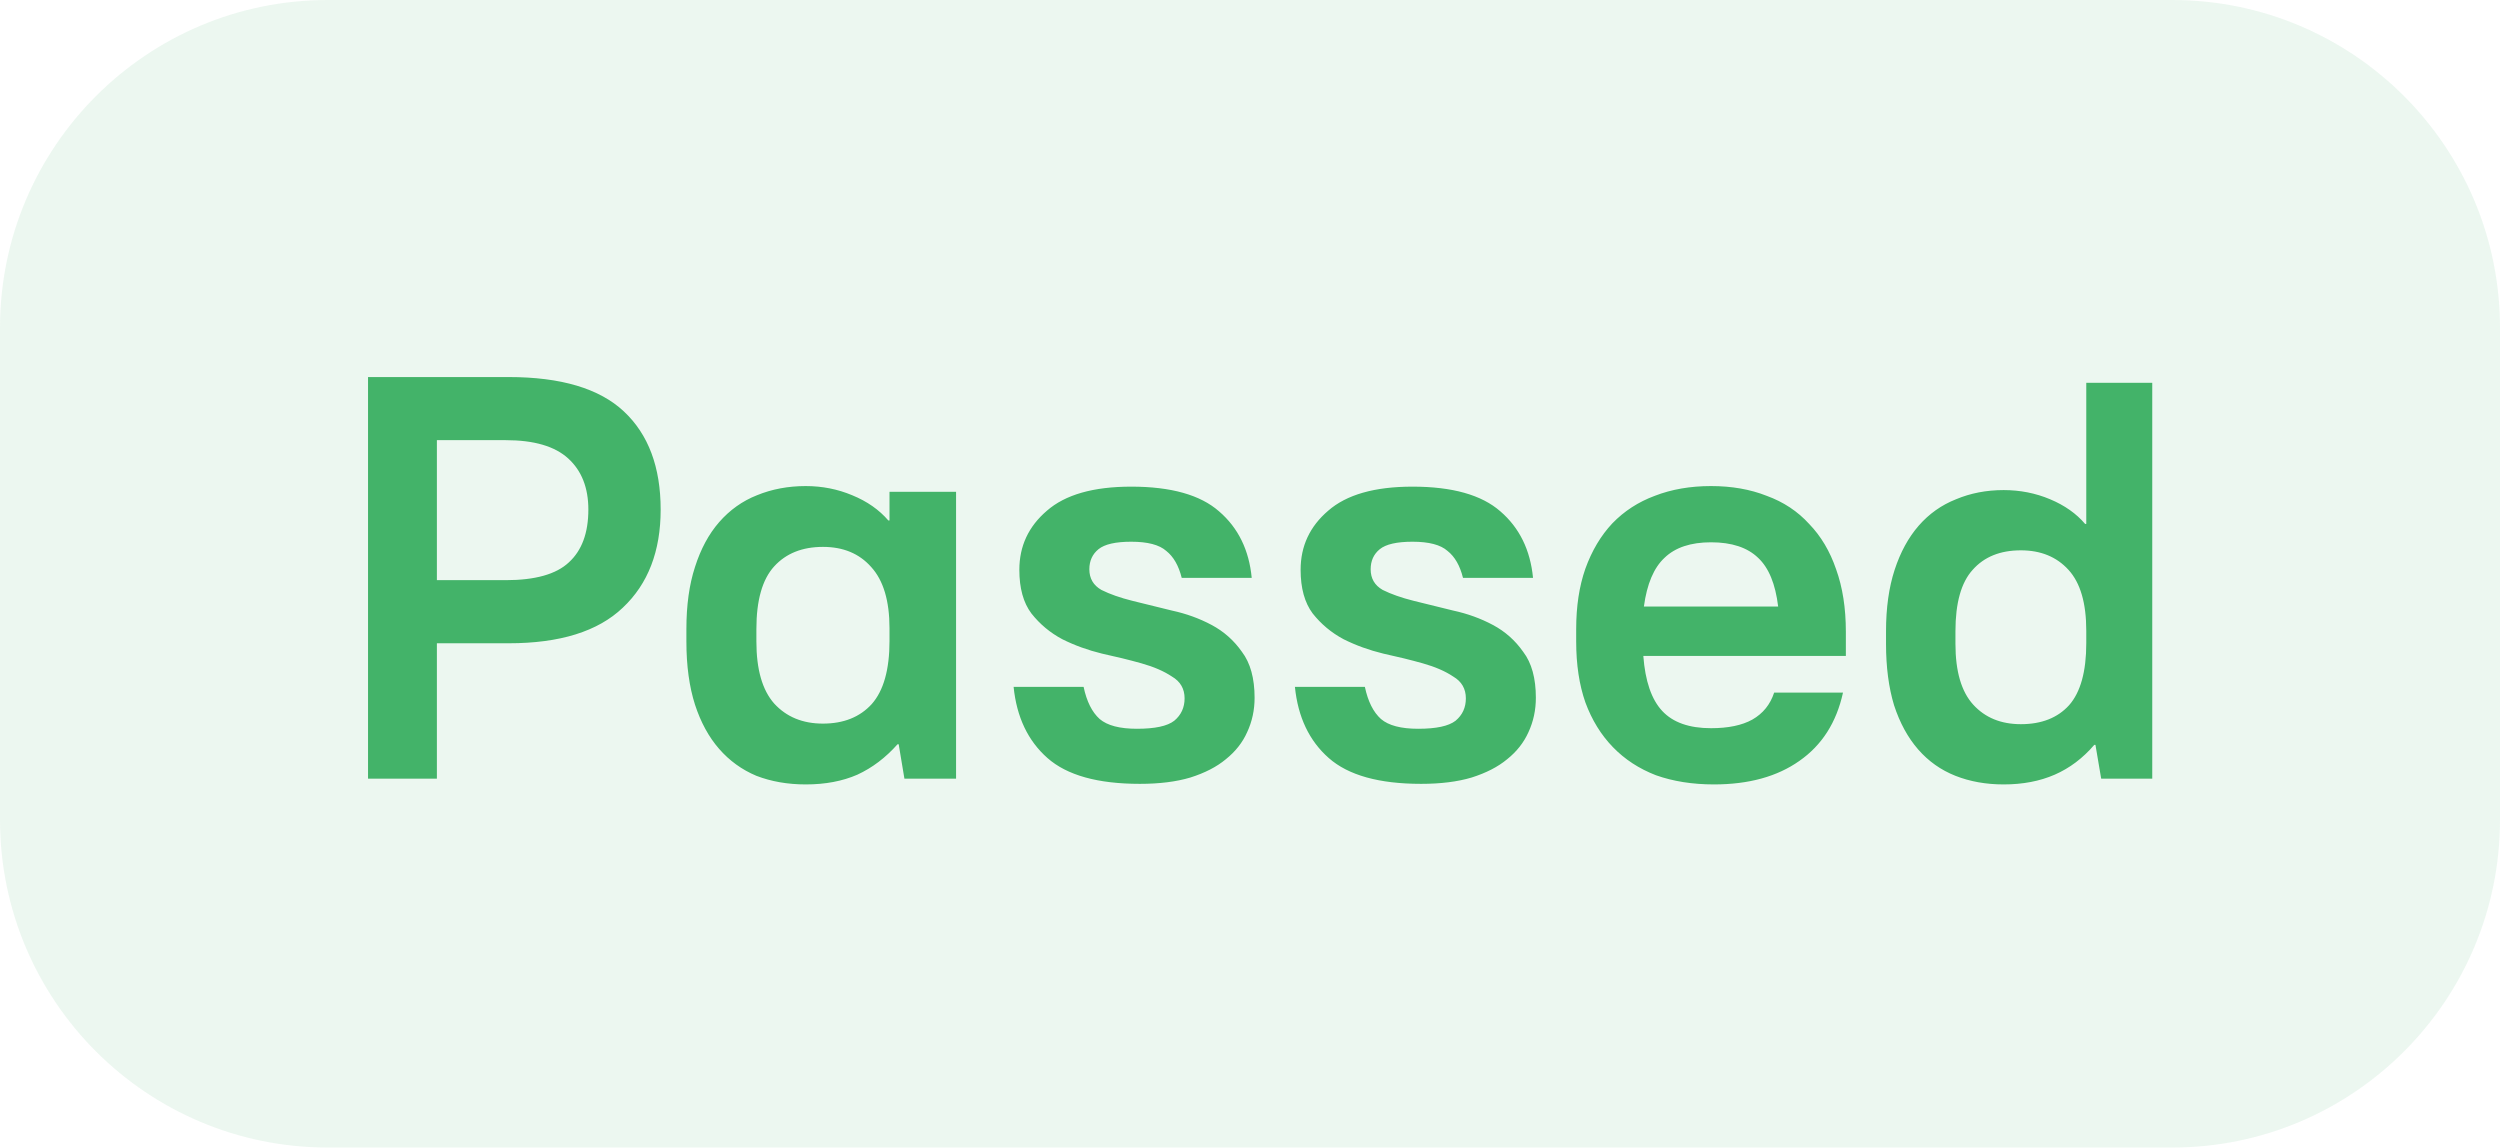
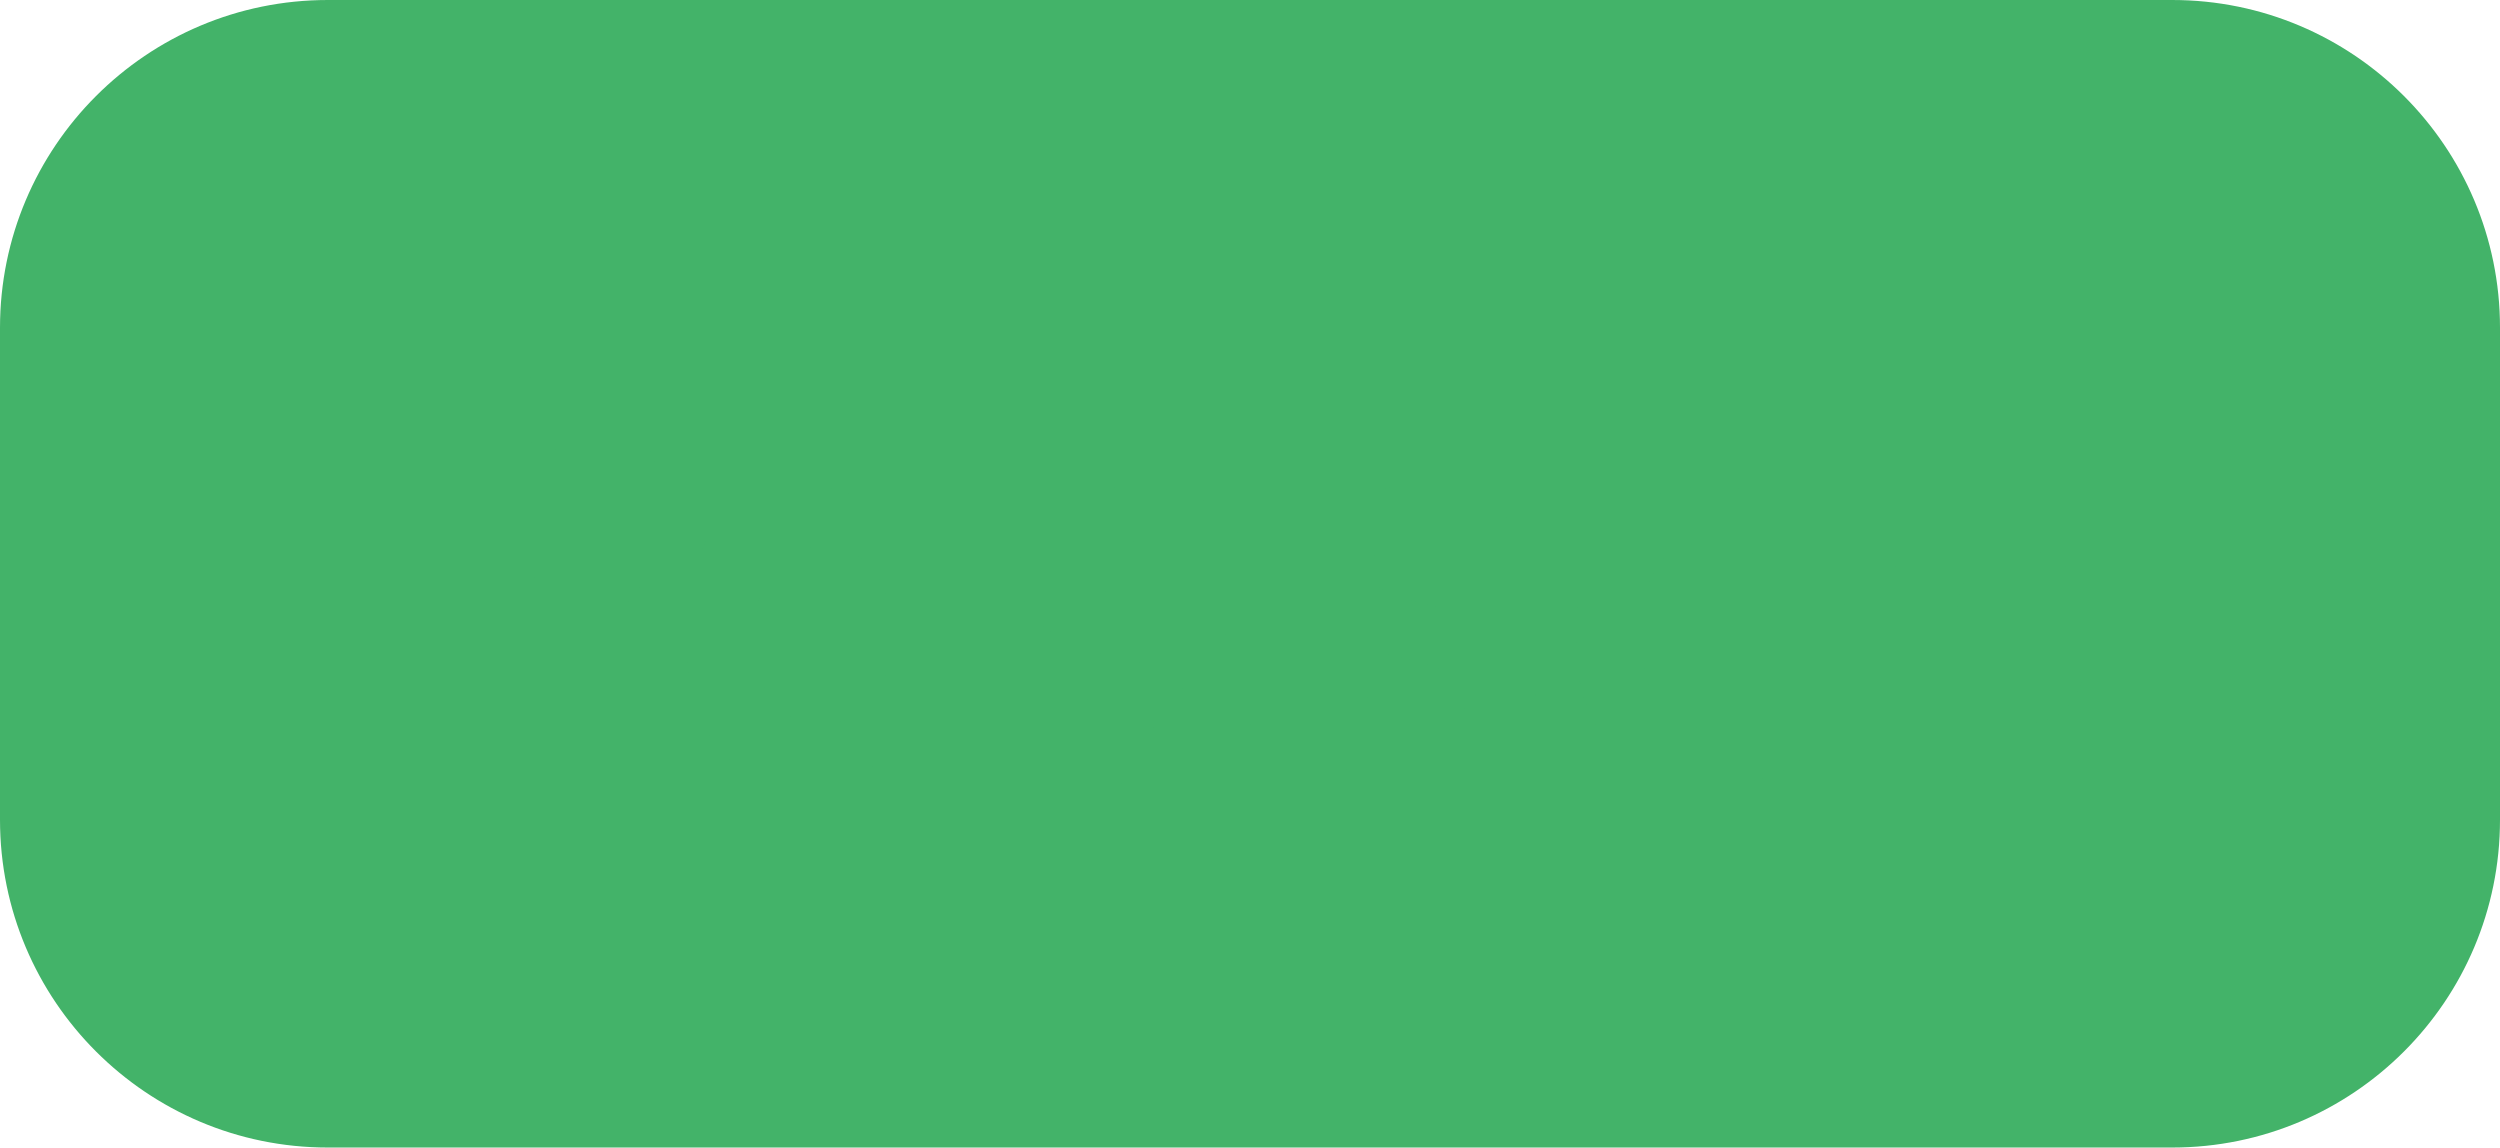
<svg xmlns="http://www.w3.org/2000/svg" width="61" height="28" viewBox="0 0 61 28" fill="none">
-   <rect width="61" height="28" rx="8" fill="#43B369" fill-opacity="0.1" />
+   <rect width="61" height="28" rx="8" fill="#43B369" fillOpacity="0.1" />
  <path d="M8.98 19H10.66V15.696H12.41C13.661 15.696 14.589 15.407 15.196 14.828C15.812 14.249 16.12 13.451 16.12 12.434C16.12 11.398 15.821 10.6 15.224 10.04C14.627 9.48 13.689 9.2 12.41 9.2H8.98V19ZM12.34 10.74C13.031 10.74 13.539 10.889 13.866 11.188C14.193 11.487 14.356 11.902 14.356 12.434C14.356 13.003 14.197 13.433 13.88 13.722C13.572 14.011 13.059 14.156 12.34 14.156H10.66V10.74H12.34ZM19.66 19.14C20.136 19.14 20.556 19.061 20.92 18.902C21.284 18.734 21.61 18.487 21.9 18.16H21.928L22.068 19H23.328V12H21.704V12.7H21.676C21.452 12.439 21.158 12.233 20.794 12.084C20.439 11.935 20.061 11.86 19.66 11.86C19.23 11.86 18.834 11.935 18.47 12.084C18.115 12.224 17.807 12.443 17.546 12.742C17.294 13.031 17.098 13.395 16.958 13.834C16.818 14.263 16.748 14.767 16.748 15.346V15.654C16.748 16.242 16.818 16.755 16.958 17.194C17.098 17.623 17.294 17.983 17.546 18.272C17.798 18.561 18.101 18.781 18.456 18.93C18.82 19.07 19.221 19.14 19.66 19.14ZM20.08 17.656C19.585 17.656 19.189 17.493 18.89 17.166C18.601 16.839 18.456 16.335 18.456 15.654V15.346C18.456 14.646 18.601 14.137 18.89 13.82C19.179 13.503 19.576 13.344 20.08 13.344C20.575 13.344 20.966 13.507 21.256 13.834C21.555 14.161 21.704 14.66 21.704 15.332V15.64C21.704 16.34 21.559 16.853 21.27 17.18C20.98 17.497 20.584 17.656 20.08 17.656ZM27.812 19.126C28.288 19.126 28.699 19.075 29.044 18.972C29.399 18.86 29.688 18.711 29.912 18.524C30.145 18.337 30.318 18.118 30.43 17.866C30.552 17.605 30.612 17.325 30.612 17.026C30.612 16.55 30.509 16.177 30.304 15.906C30.108 15.626 29.861 15.407 29.562 15.248C29.264 15.089 28.942 14.973 28.596 14.898C28.251 14.814 27.929 14.735 27.63 14.66C27.331 14.585 27.079 14.497 26.874 14.394C26.678 14.282 26.58 14.114 26.58 13.89C26.58 13.685 26.655 13.521 26.804 13.4C26.953 13.279 27.22 13.218 27.602 13.218C28.003 13.218 28.288 13.293 28.456 13.442C28.634 13.582 28.759 13.801 28.834 14.1H30.542C30.477 13.419 30.211 12.877 29.744 12.476C29.287 12.075 28.573 11.874 27.602 11.874C26.678 11.874 25.992 12.07 25.544 12.462C25.096 12.845 24.872 13.325 24.872 13.904C24.872 14.352 24.97 14.707 25.166 14.968C25.372 15.229 25.623 15.439 25.922 15.598C26.221 15.747 26.543 15.864 26.888 15.948C27.233 16.023 27.555 16.102 27.854 16.186C28.153 16.27 28.4 16.377 28.596 16.508C28.802 16.629 28.904 16.807 28.904 17.04C28.904 17.264 28.82 17.446 28.652 17.586C28.484 17.717 28.181 17.782 27.742 17.782C27.322 17.782 27.019 17.703 26.832 17.544C26.645 17.376 26.515 17.115 26.44 16.76H24.732C24.807 17.497 25.082 18.076 25.558 18.496C26.034 18.916 26.785 19.126 27.812 19.126ZM34.675 19.126C35.151 19.126 35.562 19.075 35.907 18.972C36.262 18.86 36.551 18.711 36.776 18.524C37.009 18.337 37.181 18.118 37.294 17.866C37.415 17.605 37.475 17.325 37.475 17.026C37.475 16.55 37.373 16.177 37.167 15.906C36.971 15.626 36.724 15.407 36.425 15.248C36.127 15.089 35.805 14.973 35.459 14.898C35.114 14.814 34.792 14.735 34.493 14.66C34.195 14.585 33.943 14.497 33.737 14.394C33.541 14.282 33.444 14.114 33.444 13.89C33.444 13.685 33.518 13.521 33.667 13.4C33.817 13.279 34.083 13.218 34.465 13.218C34.867 13.218 35.151 13.293 35.319 13.442C35.497 13.582 35.623 13.801 35.697 14.1H37.406C37.34 13.419 37.074 12.877 36.608 12.476C36.15 12.075 35.436 11.874 34.465 11.874C33.541 11.874 32.855 12.07 32.407 12.462C31.959 12.845 31.735 13.325 31.735 13.904C31.735 14.352 31.834 14.707 32.029 14.968C32.235 15.229 32.487 15.439 32.785 15.598C33.084 15.747 33.406 15.864 33.752 15.948C34.097 16.023 34.419 16.102 34.718 16.186C35.016 16.27 35.264 16.377 35.459 16.508C35.665 16.629 35.767 16.807 35.767 17.04C35.767 17.264 35.684 17.446 35.516 17.586C35.347 17.717 35.044 17.782 34.605 17.782C34.185 17.782 33.882 17.703 33.696 17.544C33.509 17.376 33.378 17.115 33.303 16.76H31.596C31.67 17.497 31.945 18.076 32.422 18.496C32.898 18.916 33.649 19.126 34.675 19.126ZM41.819 19.14C42.668 19.14 43.363 18.949 43.905 18.566C44.455 18.183 44.81 17.628 44.969 16.9H43.289C43.195 17.189 43.018 17.409 42.757 17.558C42.505 17.698 42.169 17.768 41.749 17.768C41.217 17.768 40.82 17.628 40.559 17.348C40.297 17.068 40.143 16.62 40.097 16.004H45.039V15.416C45.039 14.837 44.959 14.329 44.801 13.89C44.651 13.451 44.432 13.083 44.143 12.784C43.863 12.476 43.517 12.247 43.107 12.098C42.705 11.939 42.253 11.86 41.749 11.86C41.245 11.86 40.787 11.939 40.377 12.098C39.975 12.247 39.63 12.471 39.341 12.77C39.061 13.069 38.841 13.437 38.683 13.876C38.533 14.305 38.459 14.795 38.459 15.346V15.654C38.459 16.214 38.533 16.709 38.683 17.138C38.841 17.567 39.065 17.931 39.355 18.23C39.644 18.529 39.994 18.757 40.405 18.916C40.825 19.065 41.296 19.14 41.819 19.14ZM41.749 13.232C42.253 13.232 42.635 13.358 42.897 13.61C43.158 13.853 43.321 14.249 43.387 14.8H40.111C40.185 14.249 40.353 13.853 40.615 13.61C40.876 13.358 41.254 13.232 41.749 13.232ZM48.889 19.14C49.356 19.14 49.771 19.061 50.135 18.902C50.499 18.743 50.821 18.501 51.101 18.174H51.129L51.269 19H52.515V9.34H50.905V12.784H50.877C50.663 12.532 50.378 12.331 50.023 12.182C49.669 12.033 49.291 11.958 48.889 11.958C48.469 11.958 48.082 12.033 47.727 12.182C47.373 12.322 47.069 12.537 46.817 12.826C46.565 13.115 46.369 13.475 46.229 13.904C46.089 14.333 46.019 14.833 46.019 15.402V15.71C46.019 16.279 46.085 16.779 46.215 17.208C46.355 17.637 46.551 17.997 46.803 18.286C47.055 18.575 47.359 18.79 47.713 18.93C48.068 19.07 48.46 19.14 48.889 19.14ZM49.309 17.67C48.824 17.67 48.437 17.511 48.147 17.194C47.858 16.877 47.713 16.382 47.713 15.71V15.402C47.713 14.711 47.853 14.212 48.133 13.904C48.413 13.587 48.805 13.428 49.309 13.428C49.795 13.428 50.182 13.587 50.471 13.904C50.761 14.221 50.905 14.716 50.905 15.388V15.696C50.905 16.387 50.765 16.891 50.485 17.208C50.205 17.516 49.813 17.67 49.309 17.67Z" fill="#43B369" />
</svg>
